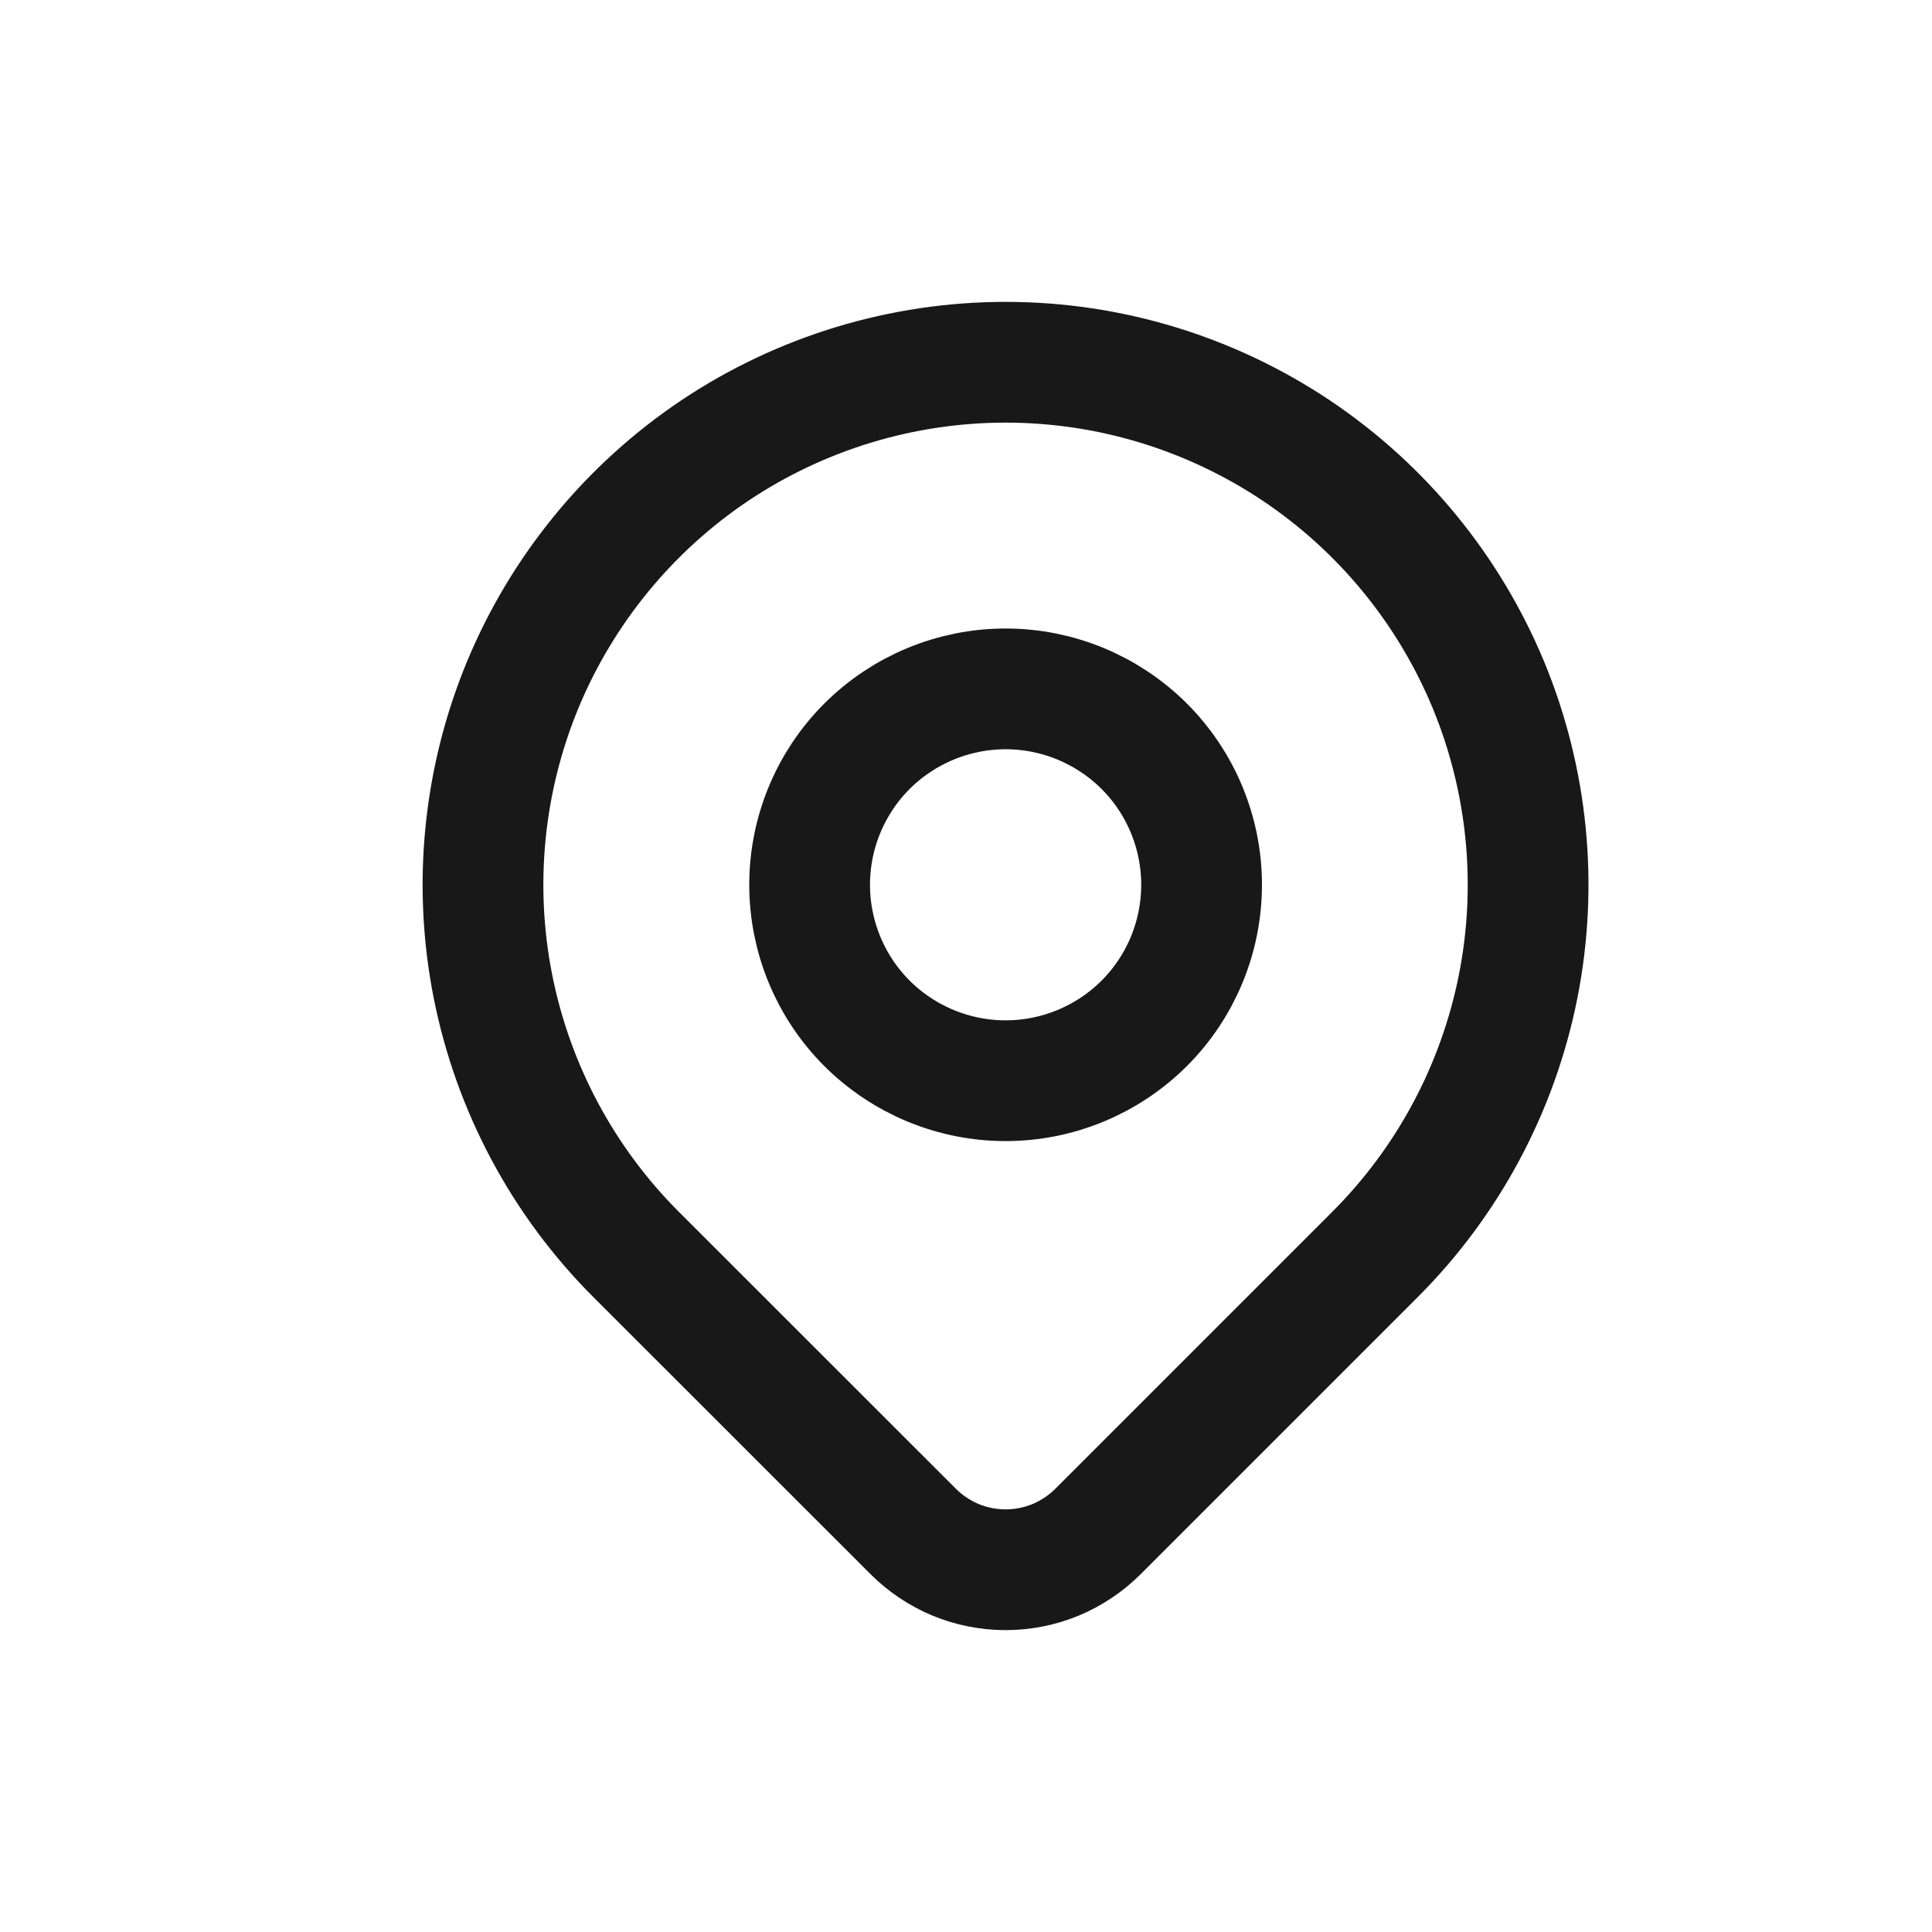
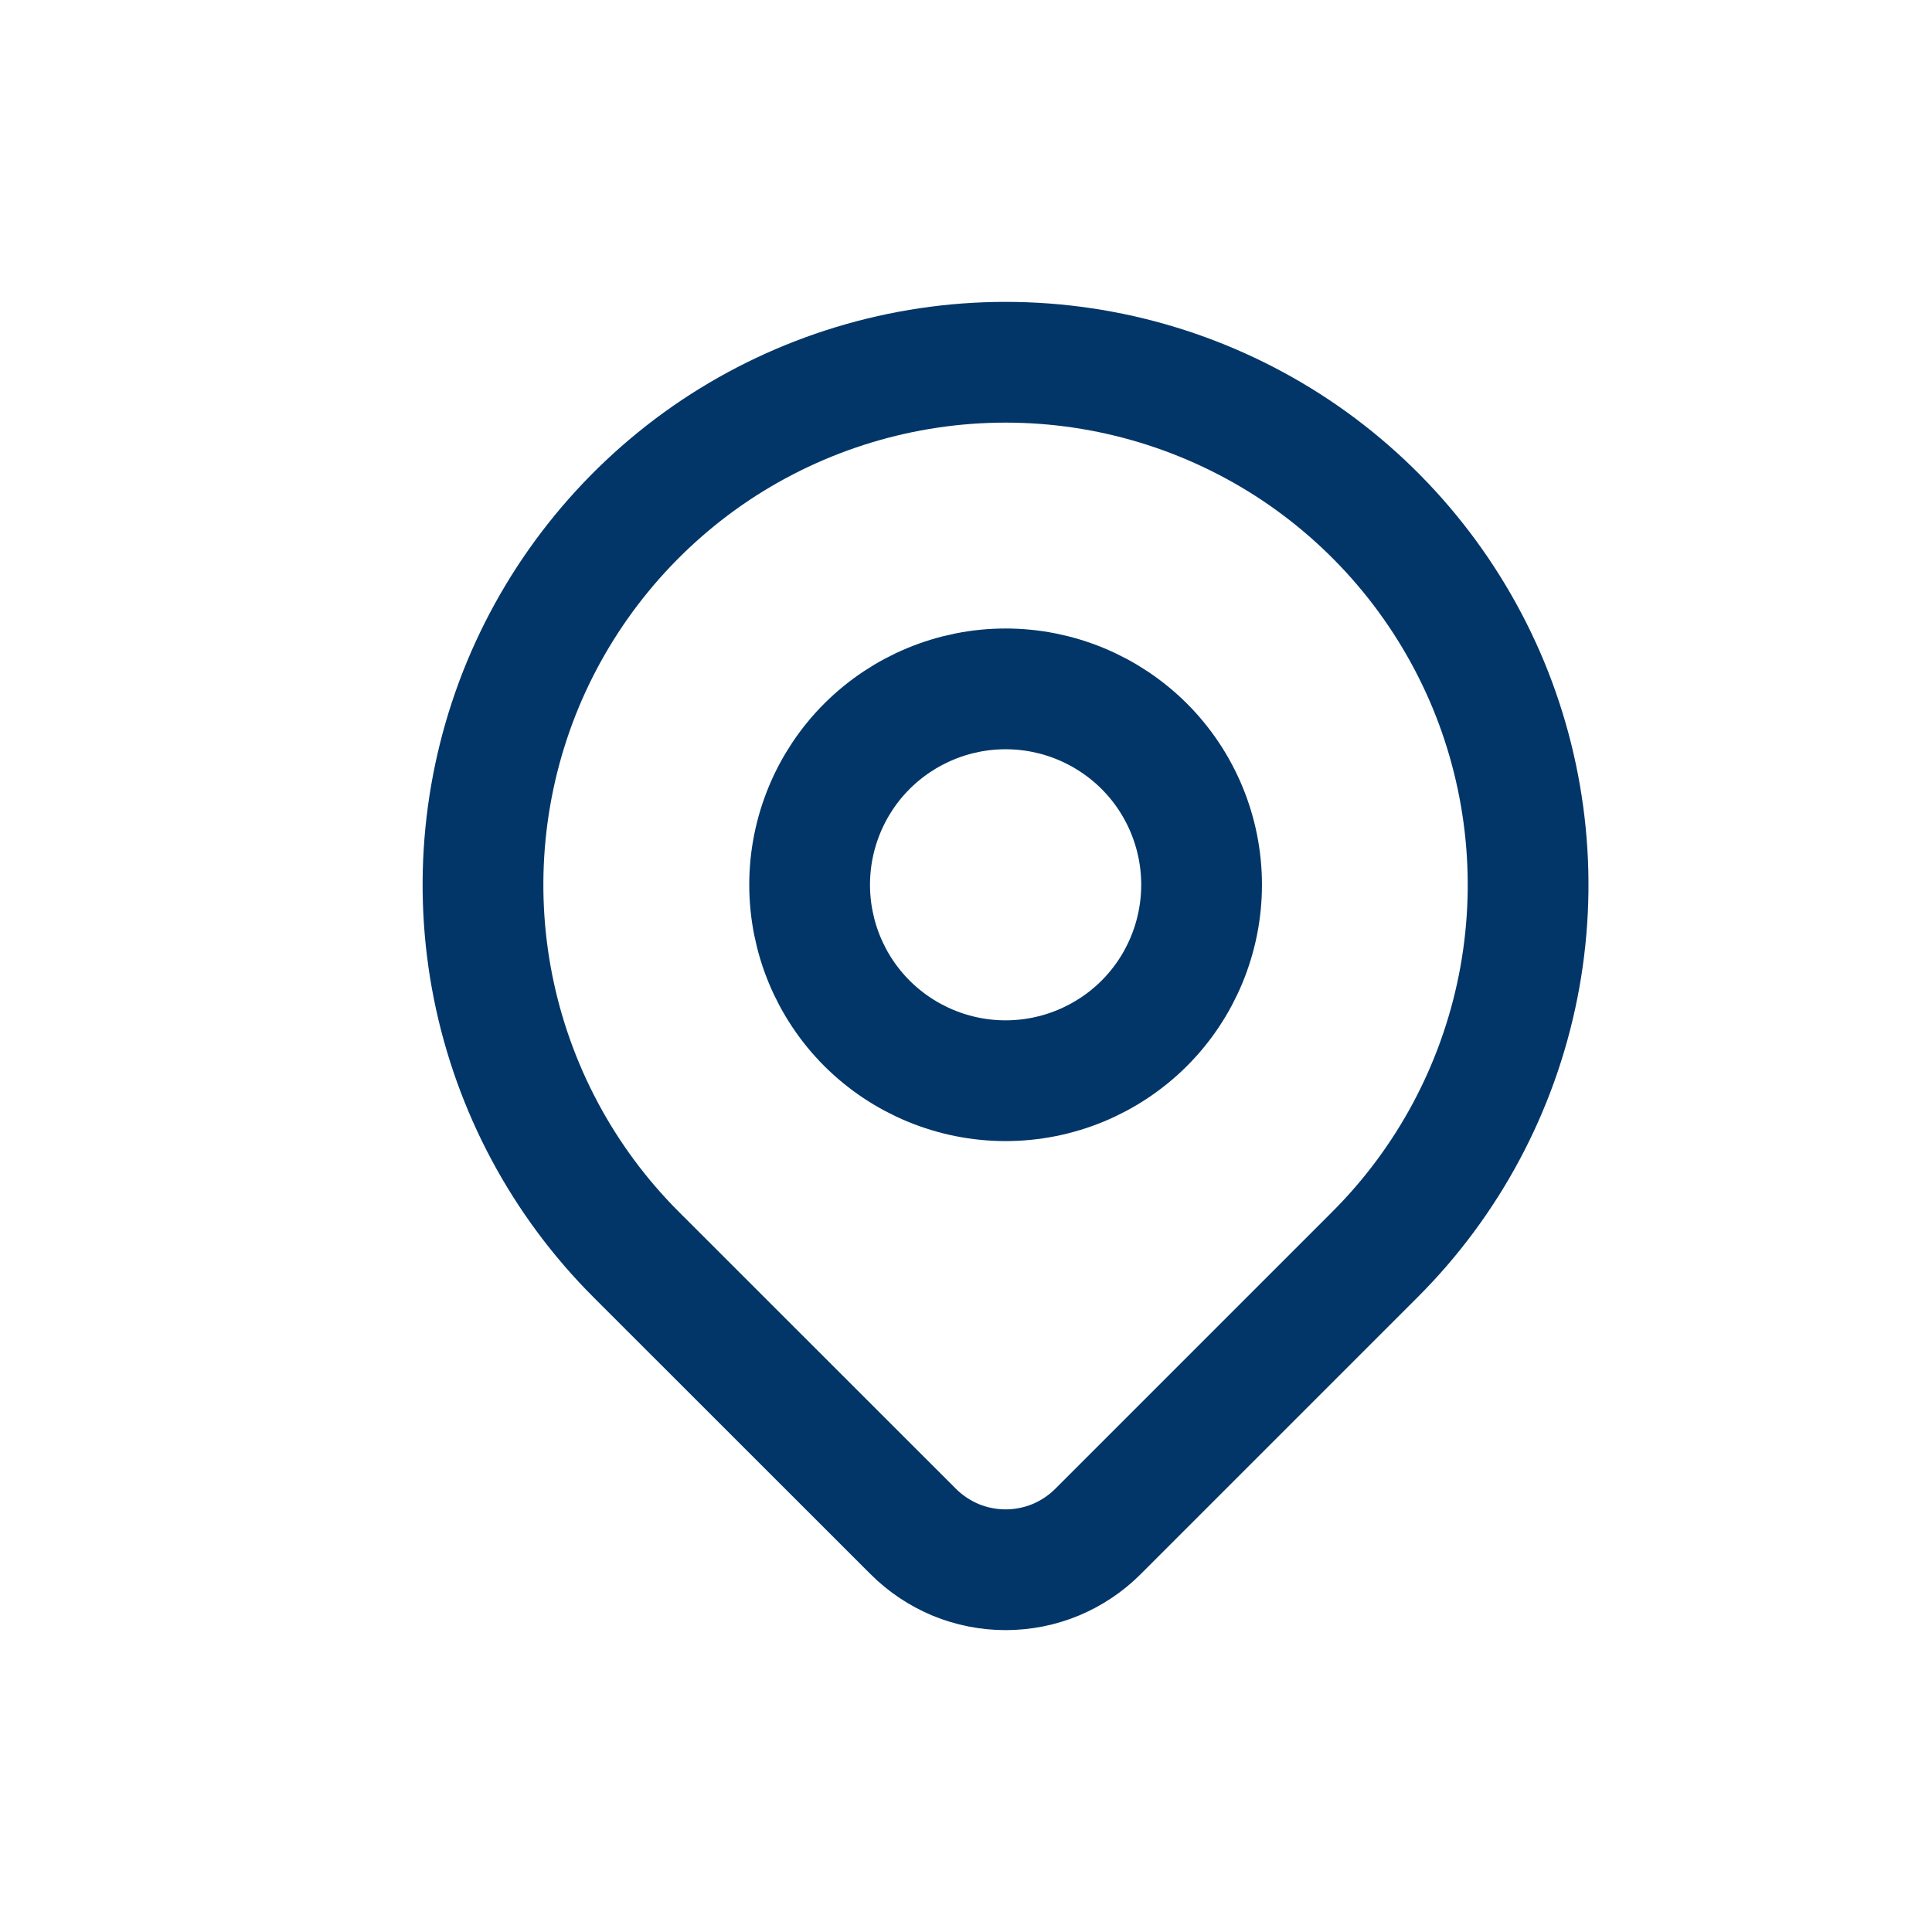
<svg xmlns="http://www.w3.org/2000/svg" width="16" height="16" viewBox="0 0 16 16" fill="none">
-   <path d="M11.388 10.388L9.093 12.683C8.992 12.784 8.873 12.863 8.742 12.918C8.611 12.972 8.47 13 8.328 13C8.186 13 8.045 12.972 7.914 12.918C7.783 12.863 7.664 12.784 7.563 12.683L5.267 10.388C4.662 9.783 4.25 9.011 4.083 8.172C3.916 7.332 4.002 6.462 4.329 5.671C4.657 4.881 5.212 4.205 5.923 3.729C6.635 3.254 7.472 3 8.328 3C9.184 3 10.02 3.254 10.732 3.729C11.444 4.205 11.998 4.881 12.326 5.671C12.653 6.462 12.739 7.332 12.572 8.172C12.405 9.011 11.993 9.783 11.388 10.388V10.388Z" stroke="#181819" stroke-linecap="round" stroke-linejoin="round" />
-   <path d="M9.476 8.475C9.78 8.171 9.951 7.758 9.951 7.327C9.951 6.897 9.78 6.484 9.476 6.18C9.171 5.876 8.758 5.705 8.328 5.705C7.898 5.705 7.485 5.876 7.18 6.18C6.876 6.484 6.705 6.897 6.705 7.327C6.705 7.758 6.876 8.171 7.18 8.475C7.485 8.779 7.898 8.95 8.328 8.95C8.758 8.95 9.171 8.779 9.476 8.475Z" stroke="#181819" stroke-linecap="round" stroke-linejoin="round" />
+   <path d="M11.388 10.388L9.093 12.683C8.992 12.784 8.873 12.863 8.742 12.918C8.611 12.972 8.47 13 8.328 13C8.186 13 8.045 12.972 7.914 12.918C7.783 12.863 7.664 12.784 7.563 12.683L5.267 10.388C4.662 9.783 4.25 9.011 4.083 8.172C3.916 7.332 4.002 6.462 4.329 5.671C4.657 4.881 5.212 4.205 5.923 3.729C6.635 3.254 7.472 3 8.328 3C9.184 3 10.02 3.254 10.732 3.729C11.444 4.205 11.998 4.881 12.326 5.671C12.653 6.462 12.739 7.332 12.572 8.172C12.405 9.011 11.993 9.783 11.388 10.388V10.388Z" stroke="#023668" stroke-linecap="round" stroke-linejoin="round" />
+   <path d="M9.476 8.475C9.78 8.171 9.951 7.758 9.951 7.327C9.951 6.897 9.78 6.484 9.476 6.18C9.171 5.876 8.758 5.705 8.328 5.705C7.898 5.705 7.485 5.876 7.18 6.18C6.876 6.484 6.705 6.897 6.705 7.327C6.705 7.758 6.876 8.171 7.18 8.475C7.485 8.779 7.898 8.95 8.328 8.95C8.758 8.95 9.171 8.779 9.476 8.475Z" stroke="#023668" stroke-linecap="round" stroke-linejoin="round" />
</svg>
